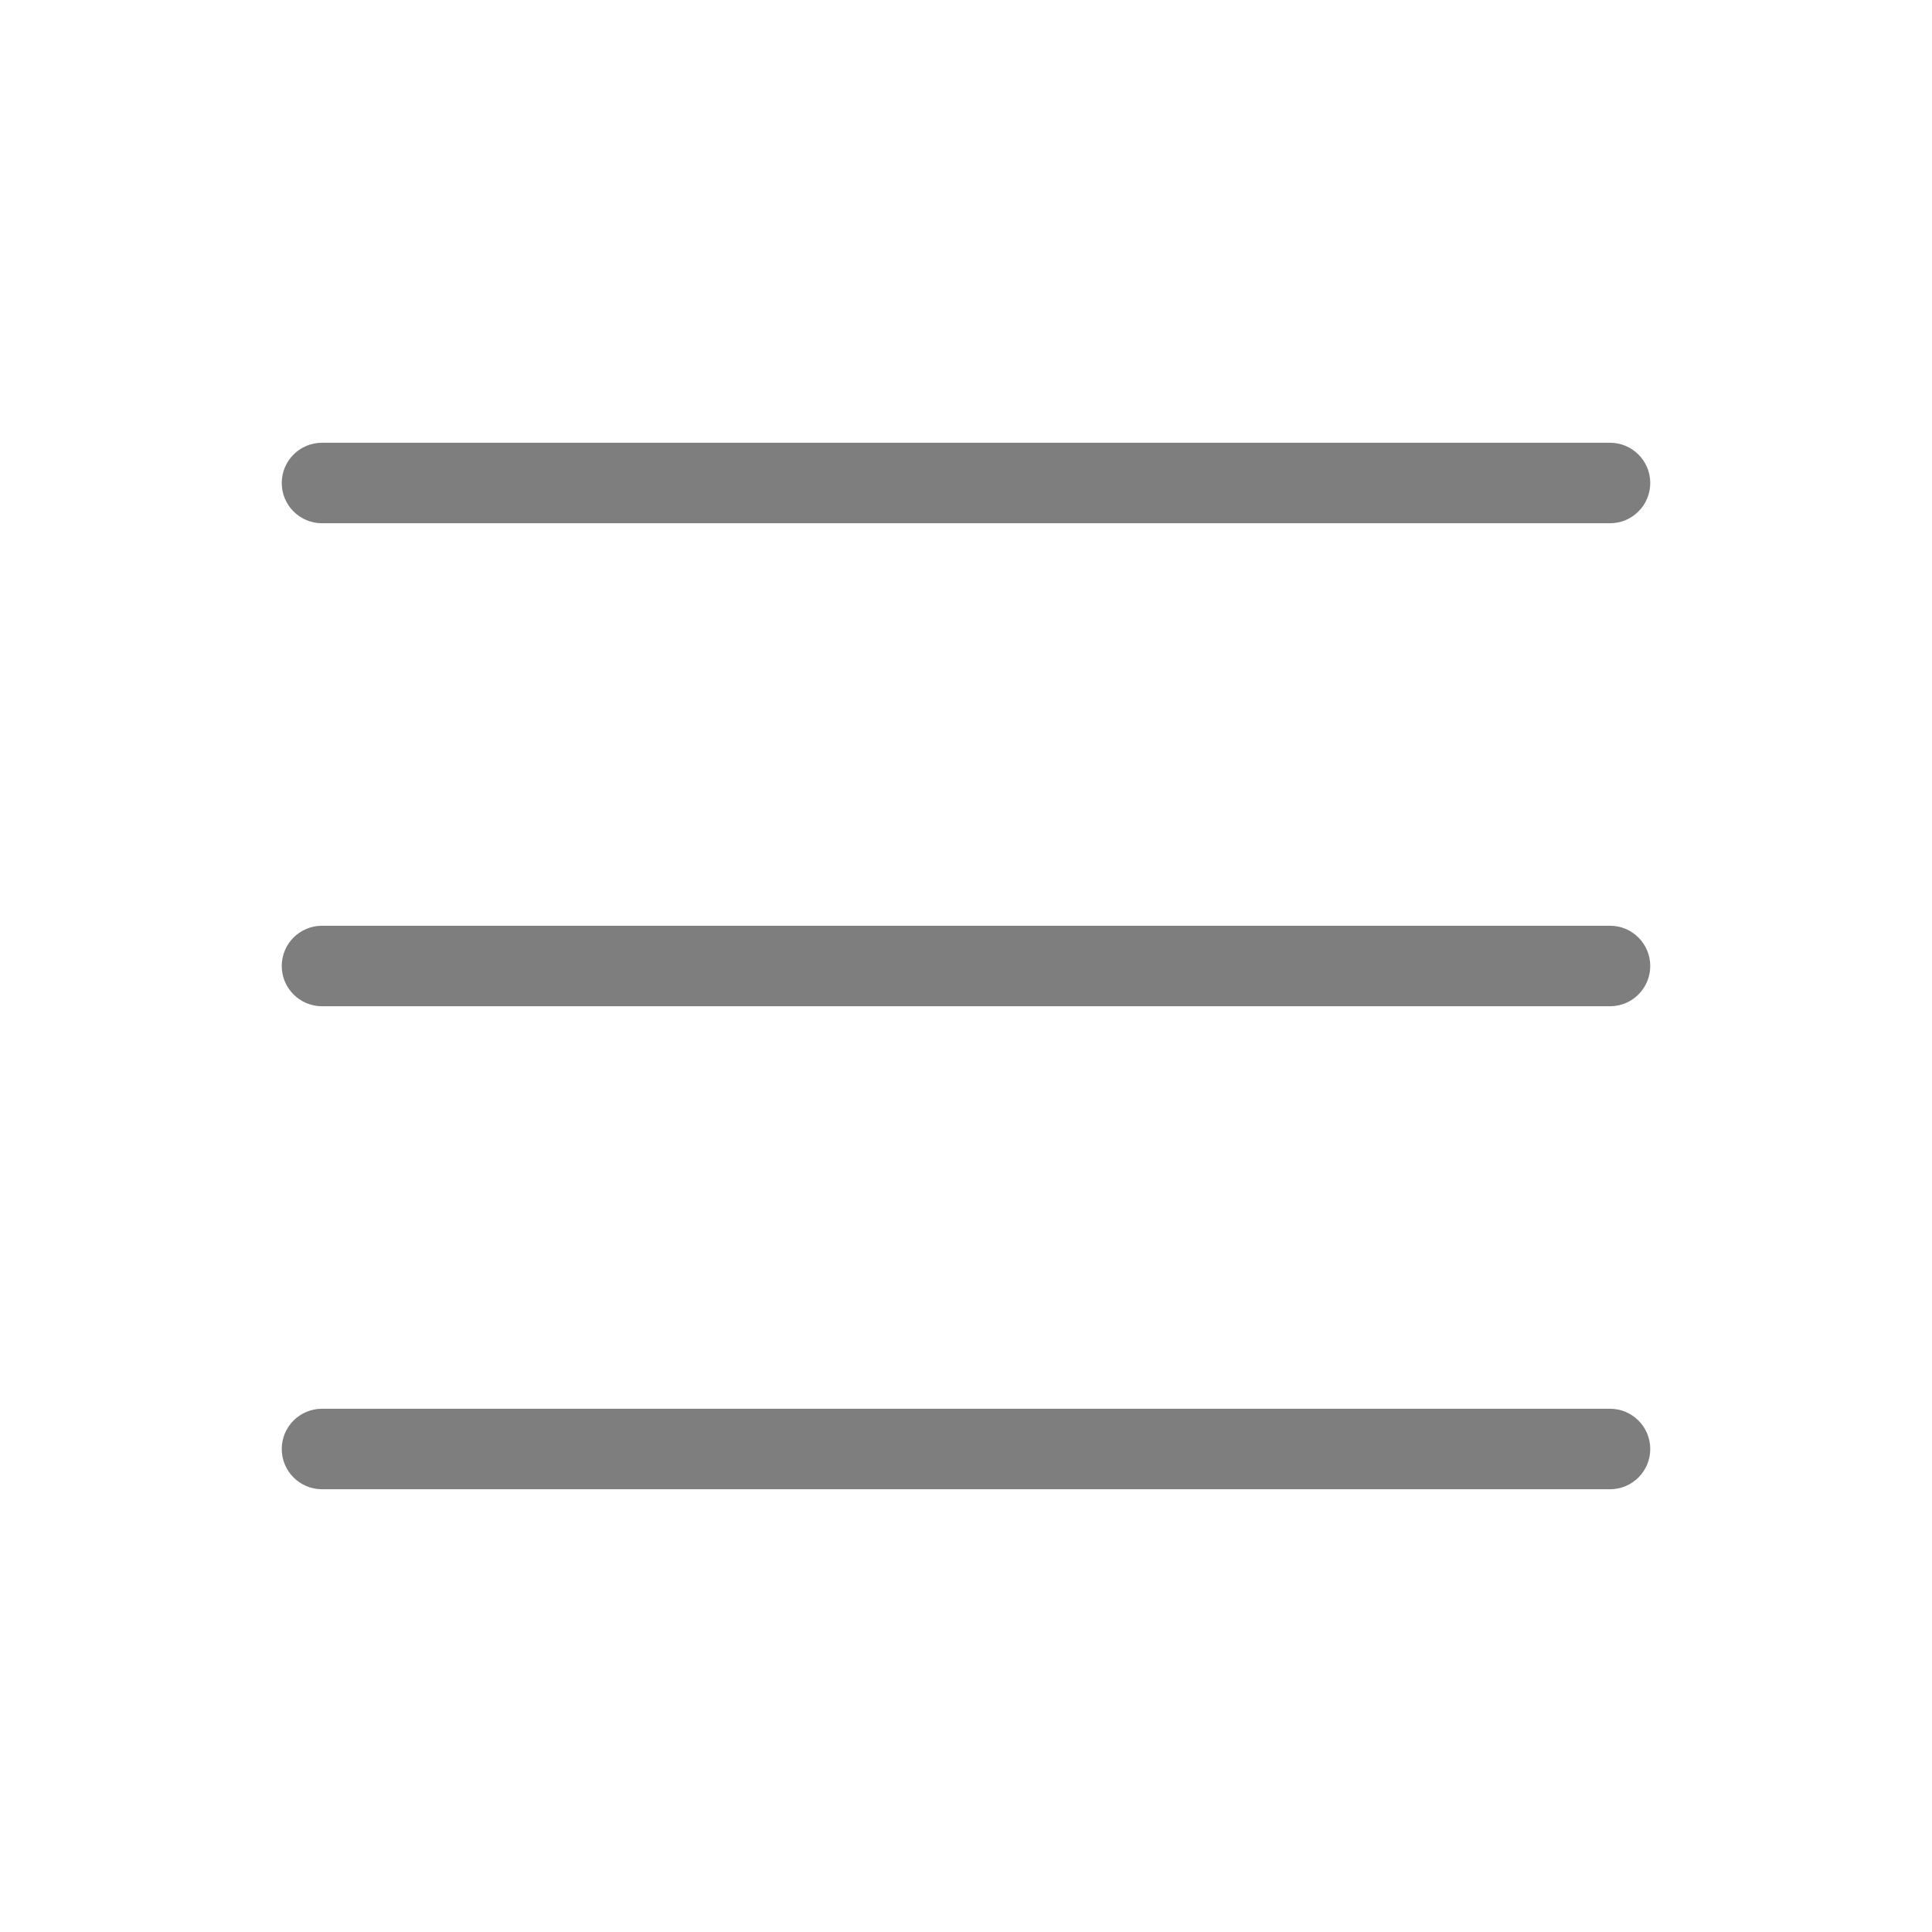
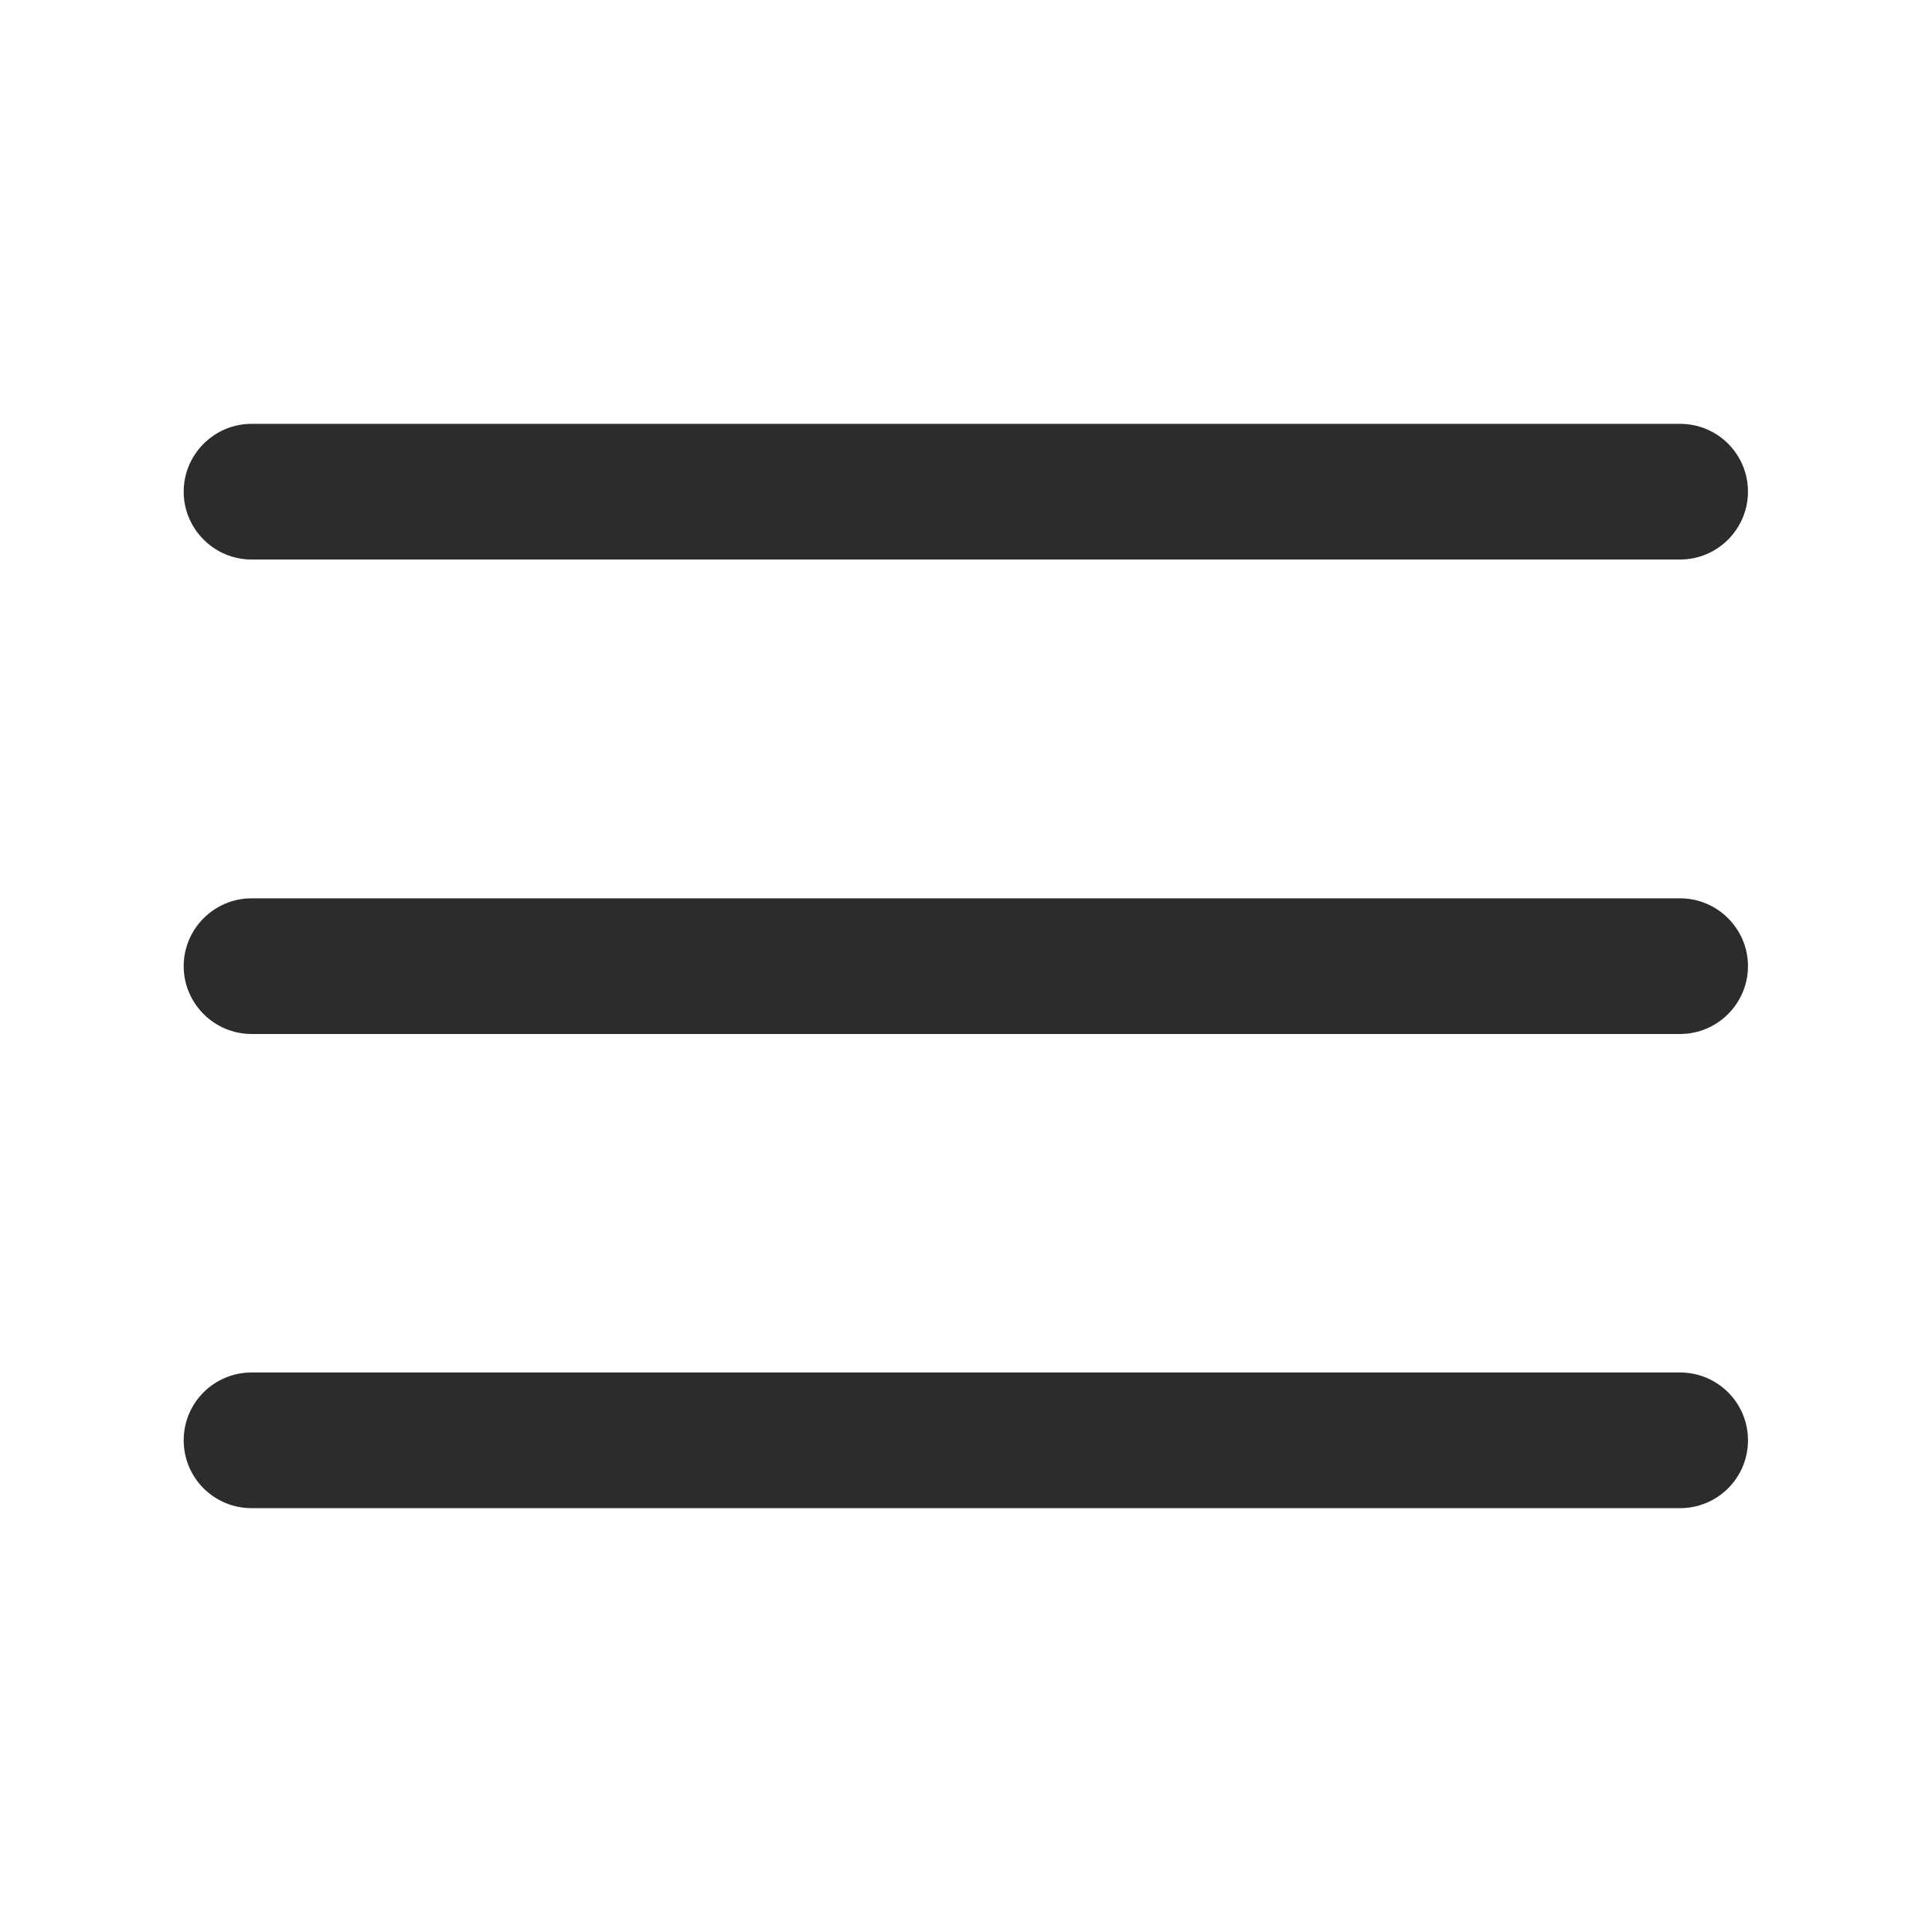
- <svg xmlns="http://www.w3.org/2000/svg" t="1590044873313" class="icon" viewBox="0 0 1024 1024" version="1.1" p-id="7697" width="200" height="200">
+ <svg xmlns="http://www.w3.org/2000/svg" t="1590071783180" class="icon" viewBox="0 0 1024 1024" version="1.1" p-id="41902" width="128" height="128">
  <defs>
    <style type="text/css" />
  </defs>
-   <path d="M170.667 277.333a21.333 21.333 0 0 1 0-42.667h682.667a21.333 21.333 0 1 1 0 42.667H170.667zM170.667 533.333a21.333 21.333 0 0 1 0-42.667h682.667a21.333 21.333 0 1 1 0 42.667H170.667zM170.667 789.333a21.333 21.333 0 1 1 0-42.667h682.667a21.333 21.333 0 1 1 0 42.667H170.667z" p-id="7698" fill="#7e7e7f" />
+   <path d="M133.31 296.552h757.207c19.782 0 35.951-16.169 35.951-35.95 0-19.782-15.997-35.952-35.95-35.952H133.31c-19.782 0-35.951 16.17-35.951 35.951 0 19.782 16.17 35.951 35.95 35.951zM890.517 476.135H133.311c-19.782 0-35.951 16.17-35.951 35.951 0 19.782 16.17 35.951 35.95 35.951h757.207c19.782 0 35.951-16.17 35.951-35.951 0-19.782-16.17-35.95-35.95-35.95zM890.517 727.448H133.311c-19.782 0-35.951 15.997-35.951 35.95s16.17 35.952 35.95 35.952h757.207c19.782 0 35.951-15.998 35.951-35.951s-16.17-35.951-35.95-35.951z" p-id="41903" fill="#2c2c2c" />
</svg>
